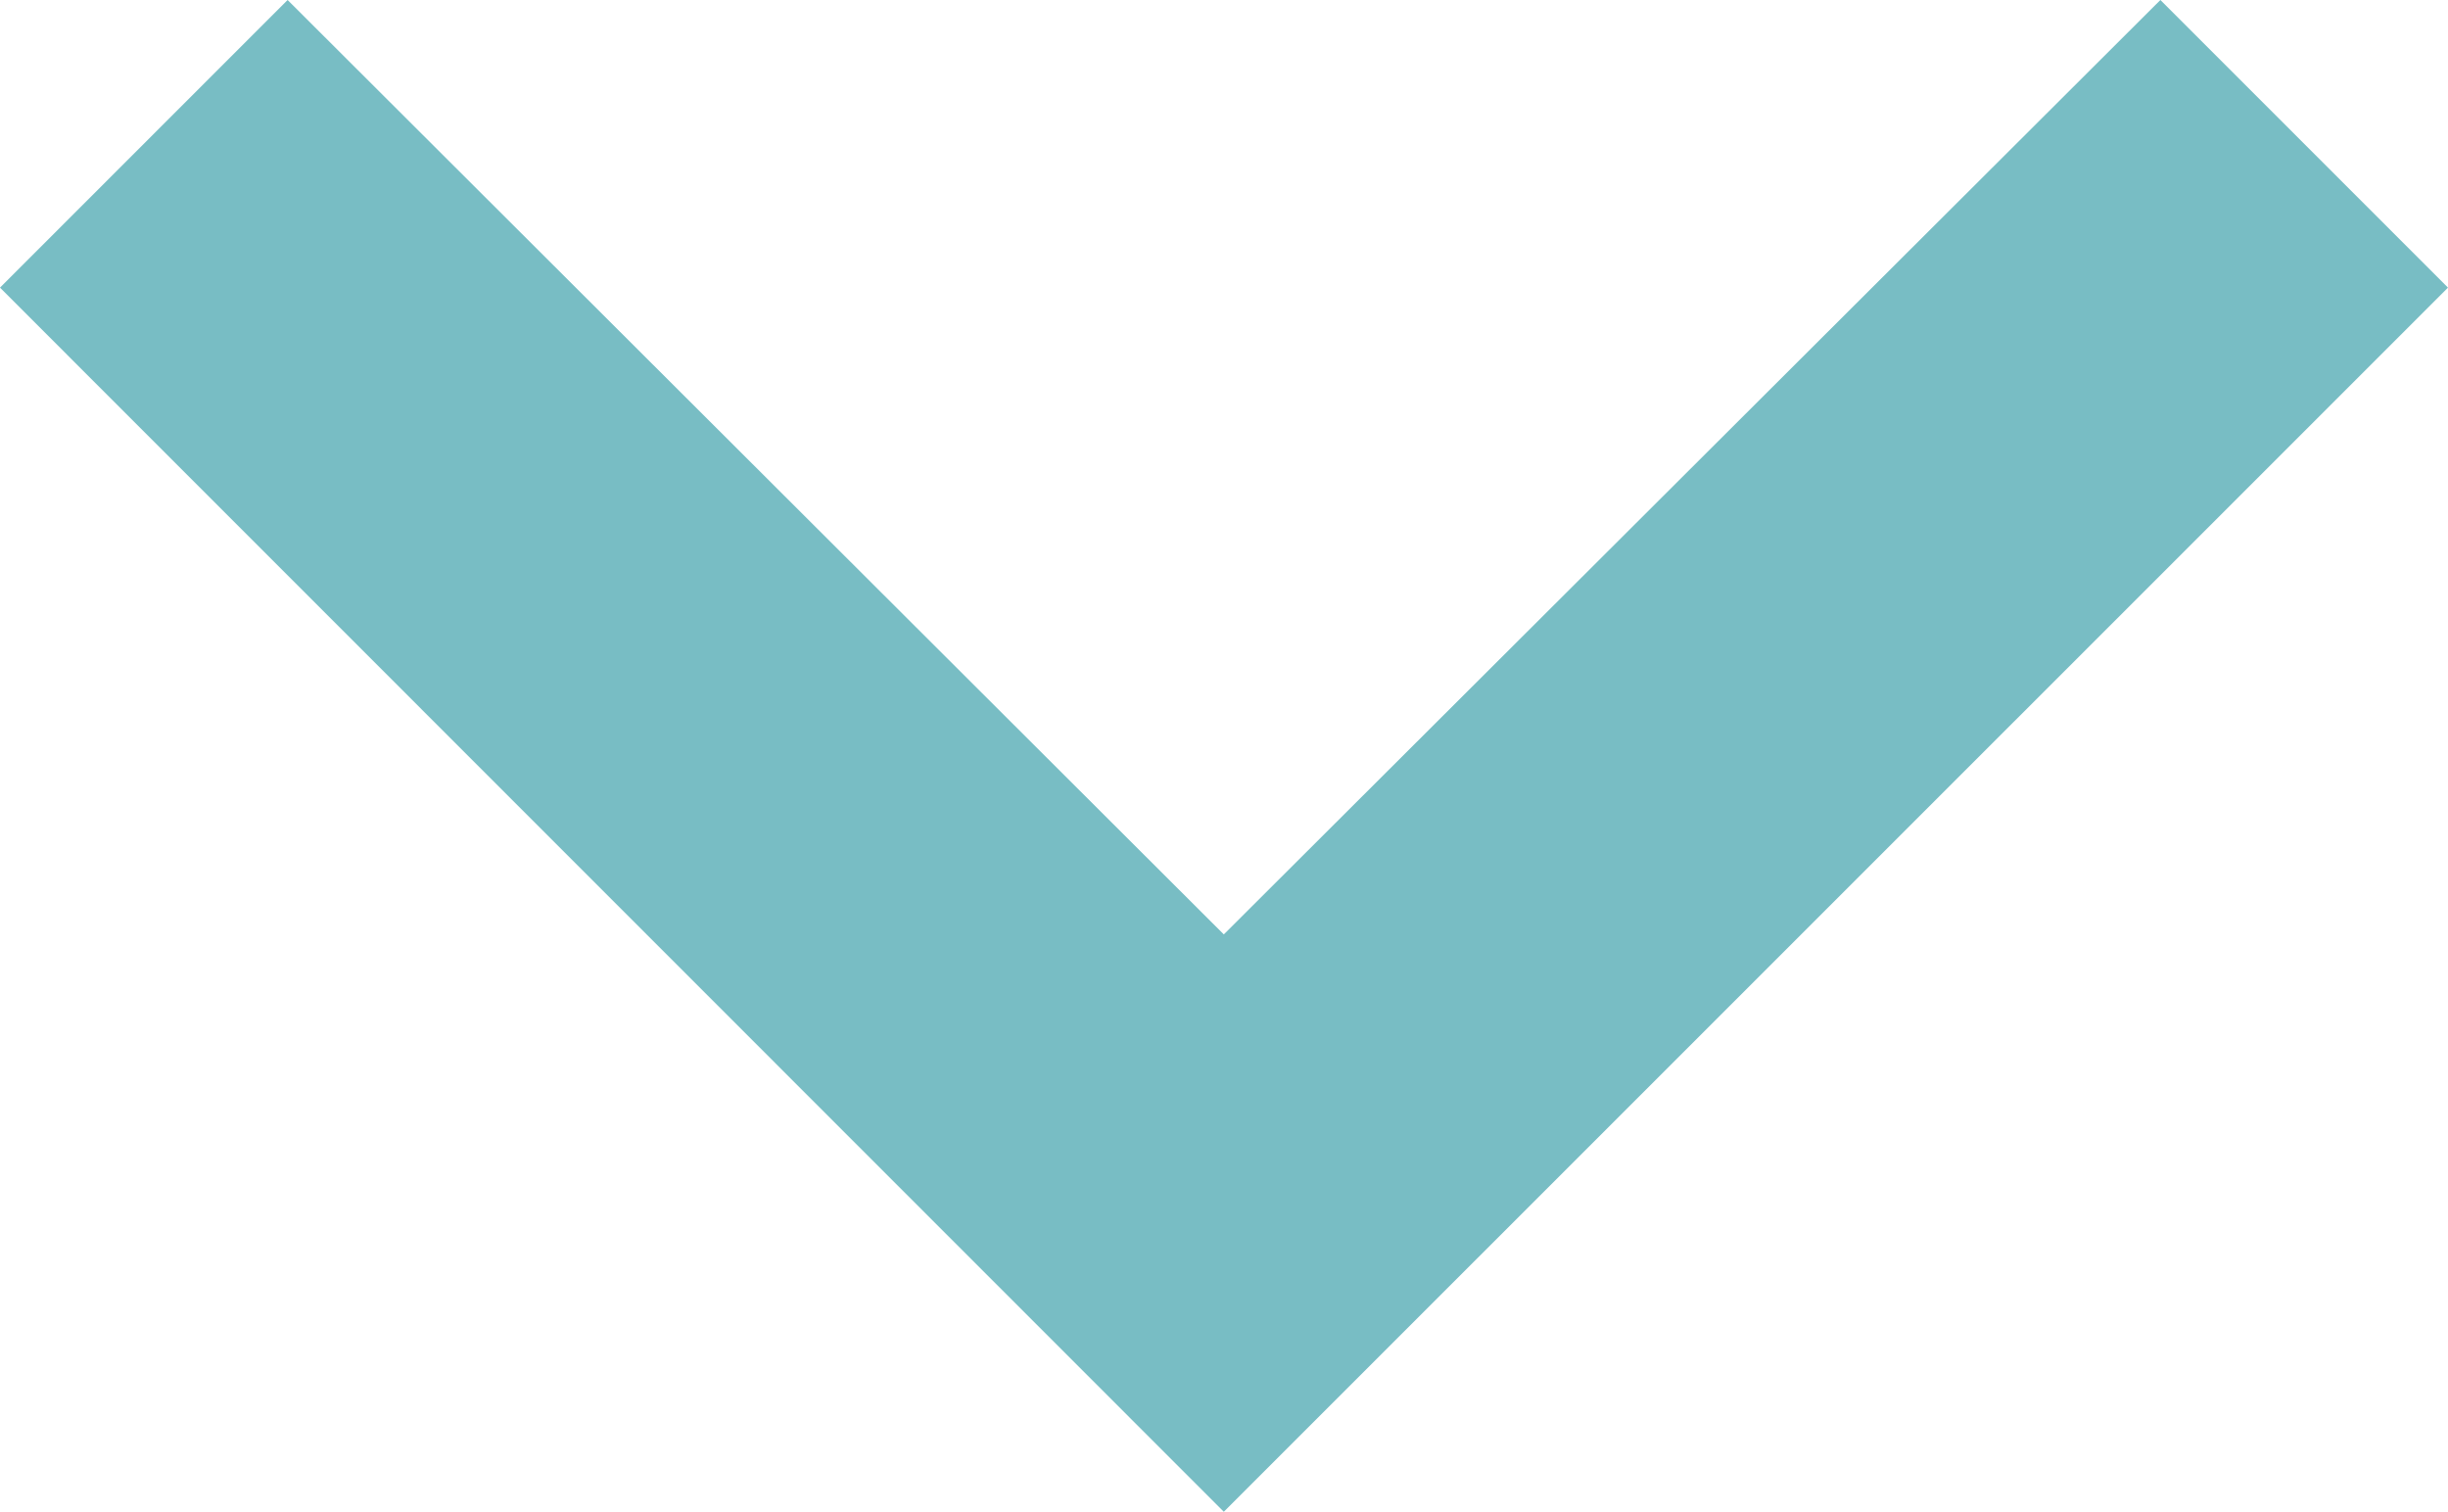
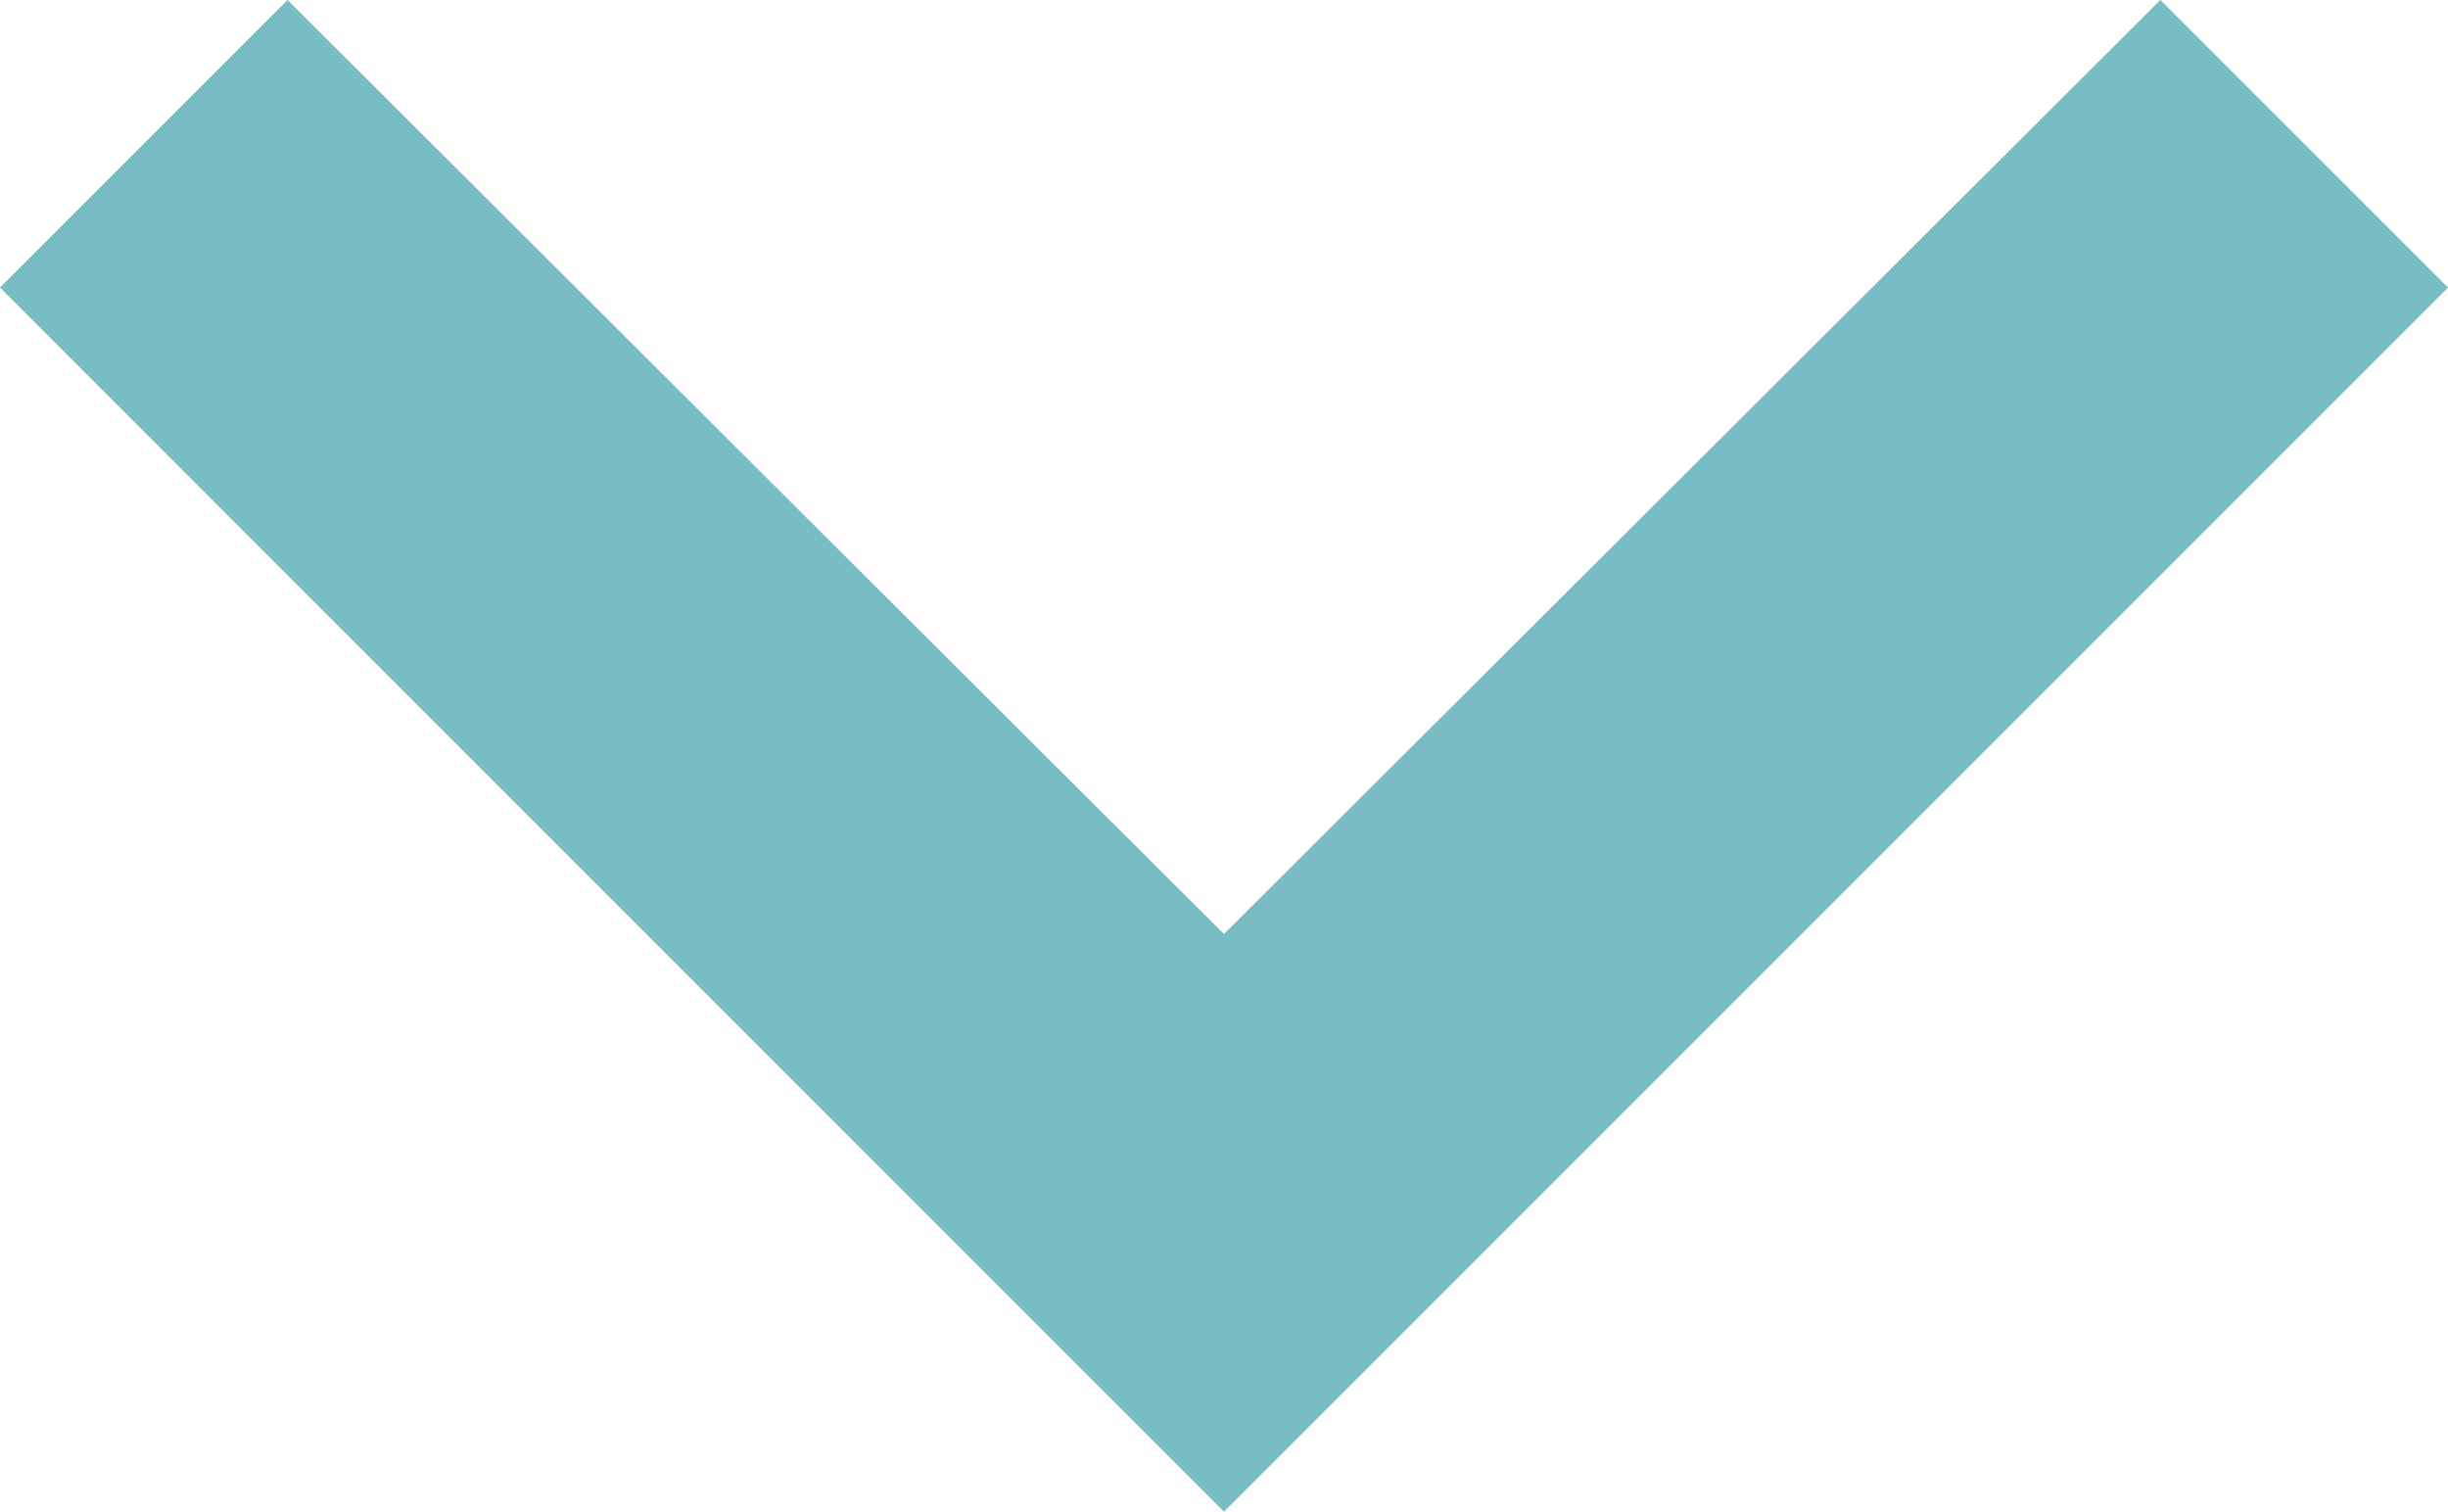
- <svg xmlns="http://www.w3.org/2000/svg" width="32.905" height="20.319" viewBox="0 0 32.905 20.319">
-   <path id="Icon_material-keyboard-arrow-left" data-name="Icon material-keyboard-arrow-left" d="M32.319,37.289,19.76,24.7,32.319,12.116,28.453,8.25,12,24.7,28.453,41.155Z" transform="translate(-8.25 32.319) rotate(-90)" fill="#78bdc4" />
+ <svg xmlns="http://www.w3.org/2000/svg" width="24.901" height="15.376" viewBox="0 0 24.901 15.376">
+   <path id="Icon_material-keyboard-arrow-left" data-name="Icon material-keyboard-arrow-left" d="M27.376,30.225l-9.5-9.525,9.5-9.525L24.451,8.25,12,20.7,24.451,33.151Z" transform="translate(-8.25 27.376) rotate(-90)" fill="#78bdc4" />
</svg>
